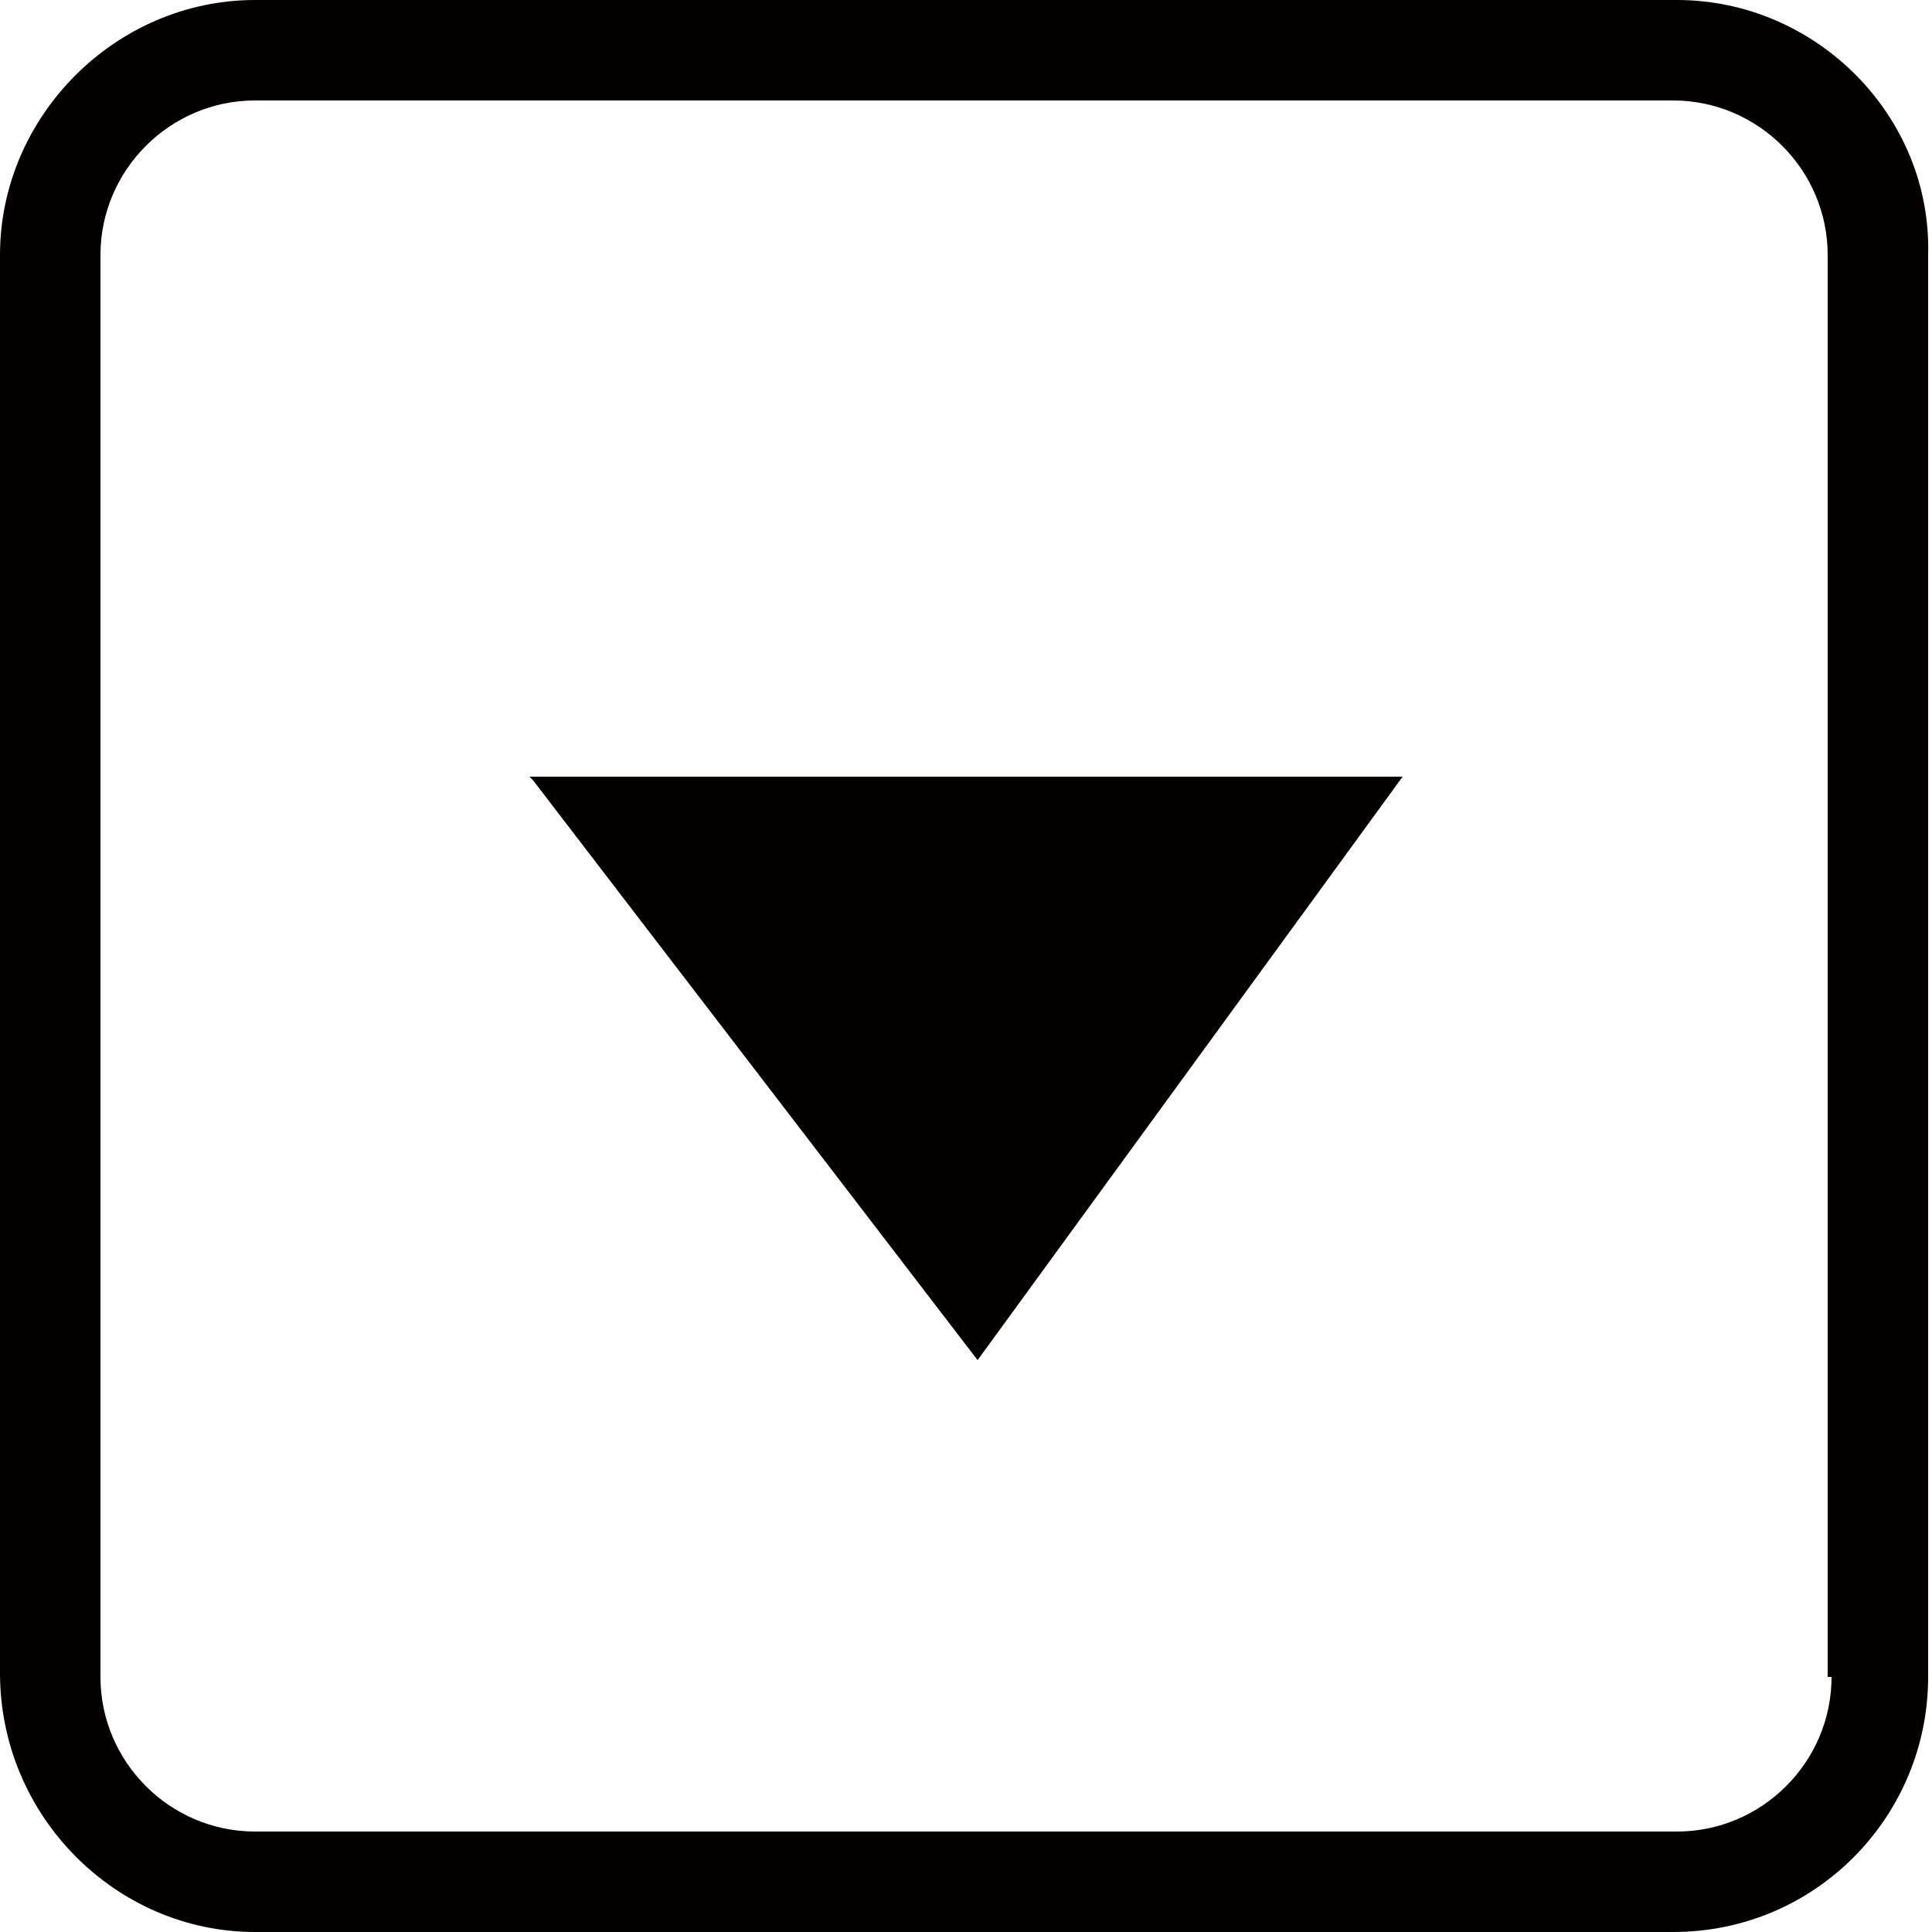
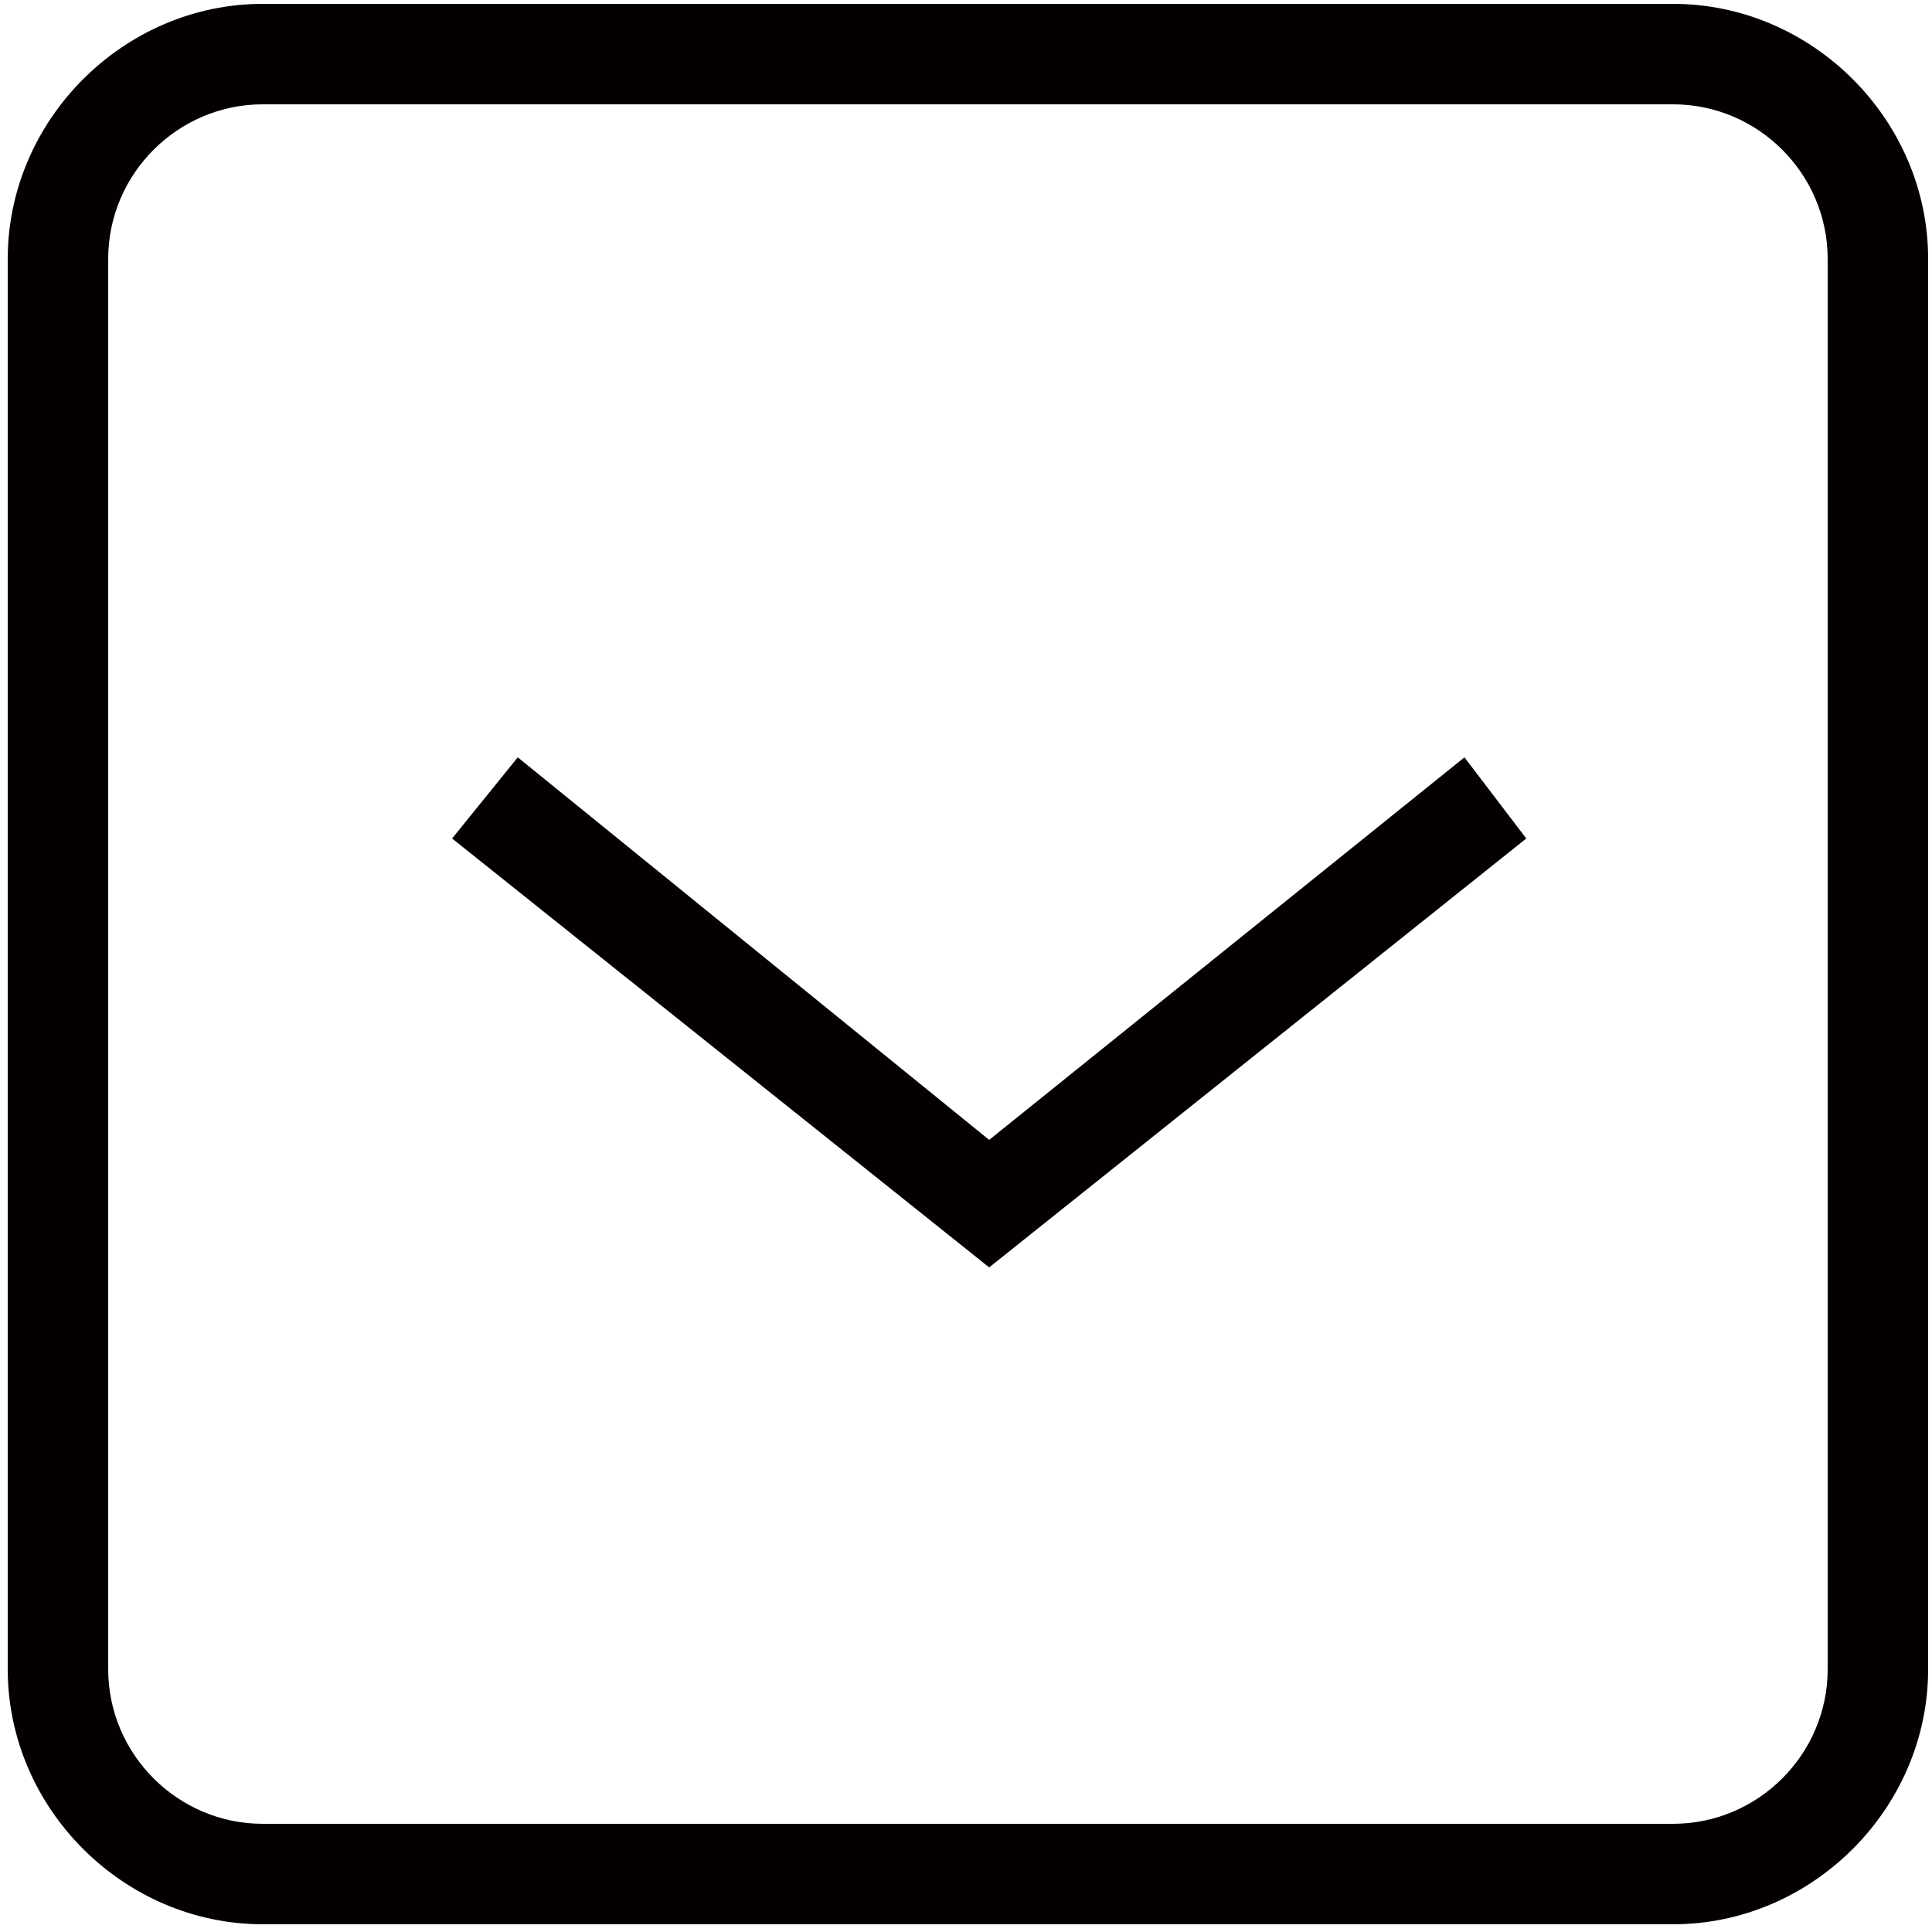
<svg xmlns="http://www.w3.org/2000/svg" version="1.1" id="图层_1" x="0px" y="0px" viewBox="0 0 50 50" style="enable-background:new 0 0 50 50;" xml:space="preserve">
  <style type="text/css">
	.st0{fill:#040000;}
</style>
-   <g>
-     <path class="st0" d="M43.4,0H6.6C3,0,0,3,0,6.6v36.7C0,47,3,50,6.6,50h36.7c3.7,0,6.6-3,6.6-6.6V6.6C50,3,47,0,43.4,0z M47.4,43.4   c0,2.2-1.8,4-4,4H6.6c-2.2,0-4-1.8-4-4V6.6c0-2.2,1.8-4,4-4h36.7c2.2,0,4,1.8,4,4V43.4z" />
-     <polygon id="XMLID_1_" class="st0" points="13.8,20.2 25.3,35.2 36.3,20.1 13.7,20.1  " />
+   <g id="XMLID_5_">
+     <path id="XMLID_7_" class="st0" d="M43.3,0.1H6.8c-3.6,0-6.6,3-6.6,6.6v36.5c0,3.6,3,6.6,6.6,6.6h36.5c3.6,0,6.6-3,6.6-6.6V6.7   C49.9,3.1,46.9,0.1,43.3,0.1z M47.3,43.2c0,2.2-1.8,4-4,4H6.8c-2.2,0-4-1.8-4-4V6.7c0-2.2,1.8-4,4-4h36.5c2.2,0,4,1.8,4,4V43.2z" />
+     <polygon id="XMLID_1_" class="st0" points="25.6,29.5 13.4,19.6 11.7,21.7 25.6,32.8 39.5,21.7 37.9,19.6  " />
  </g>
</svg>
